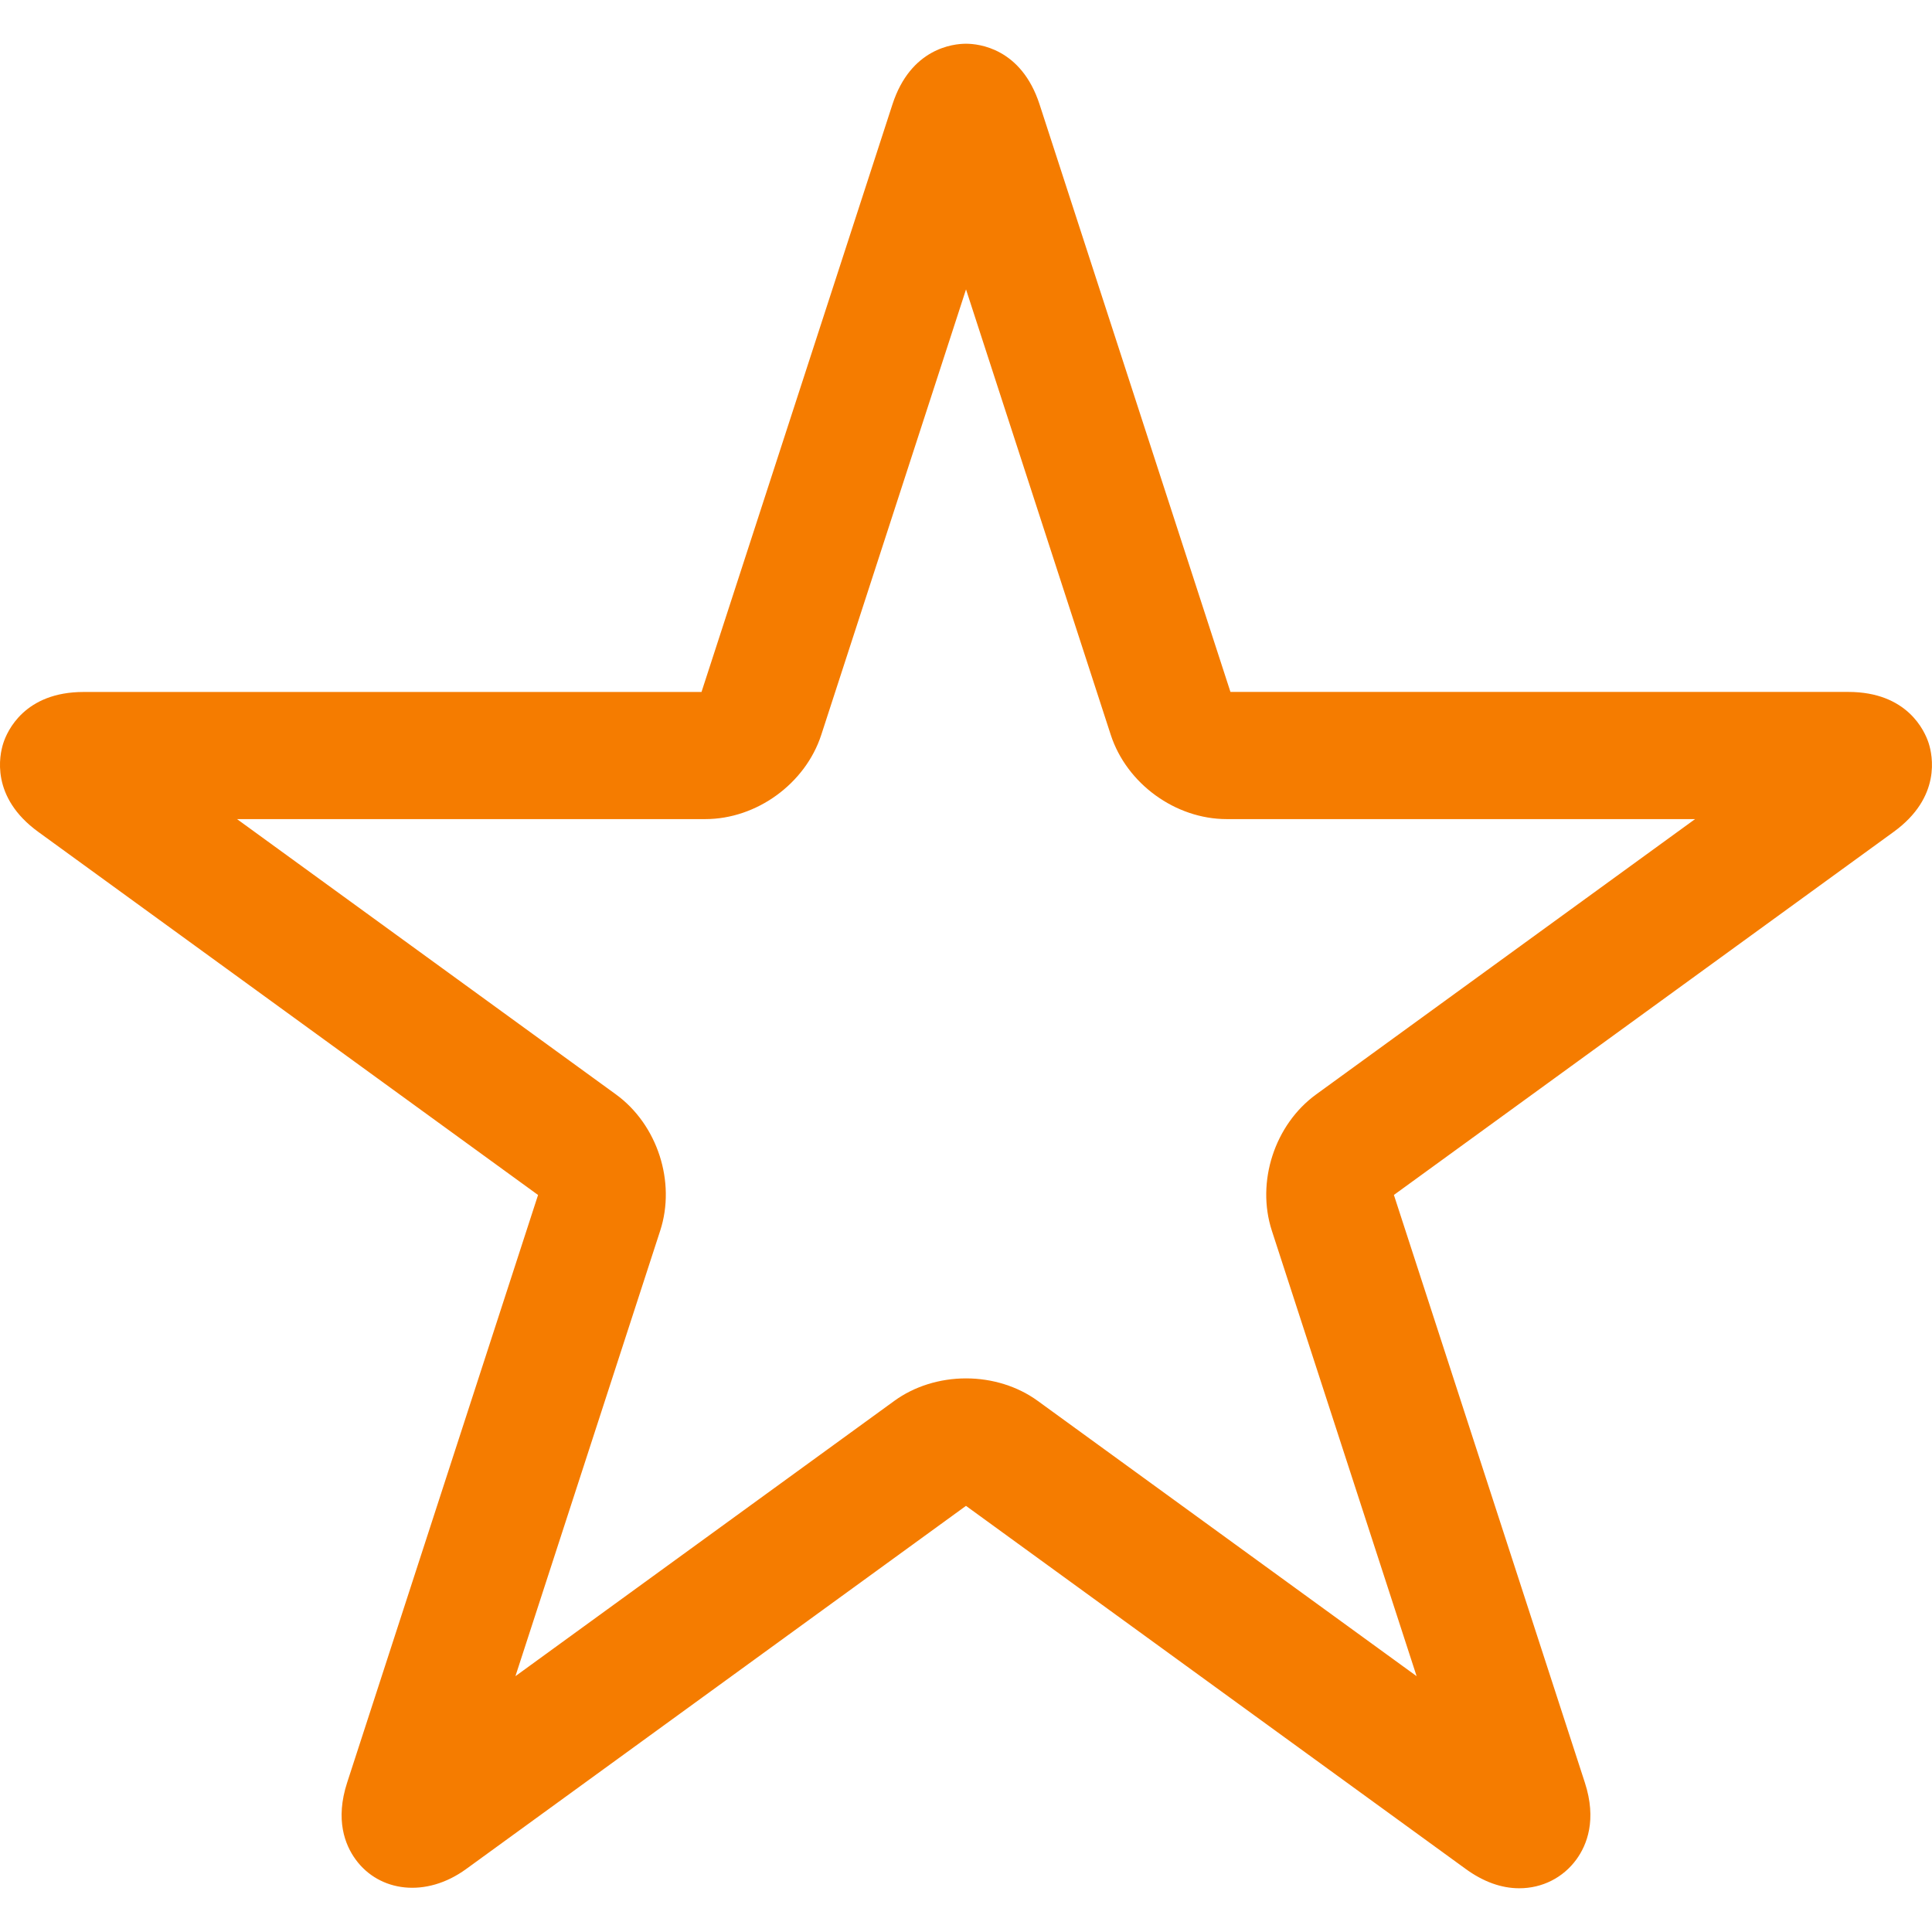
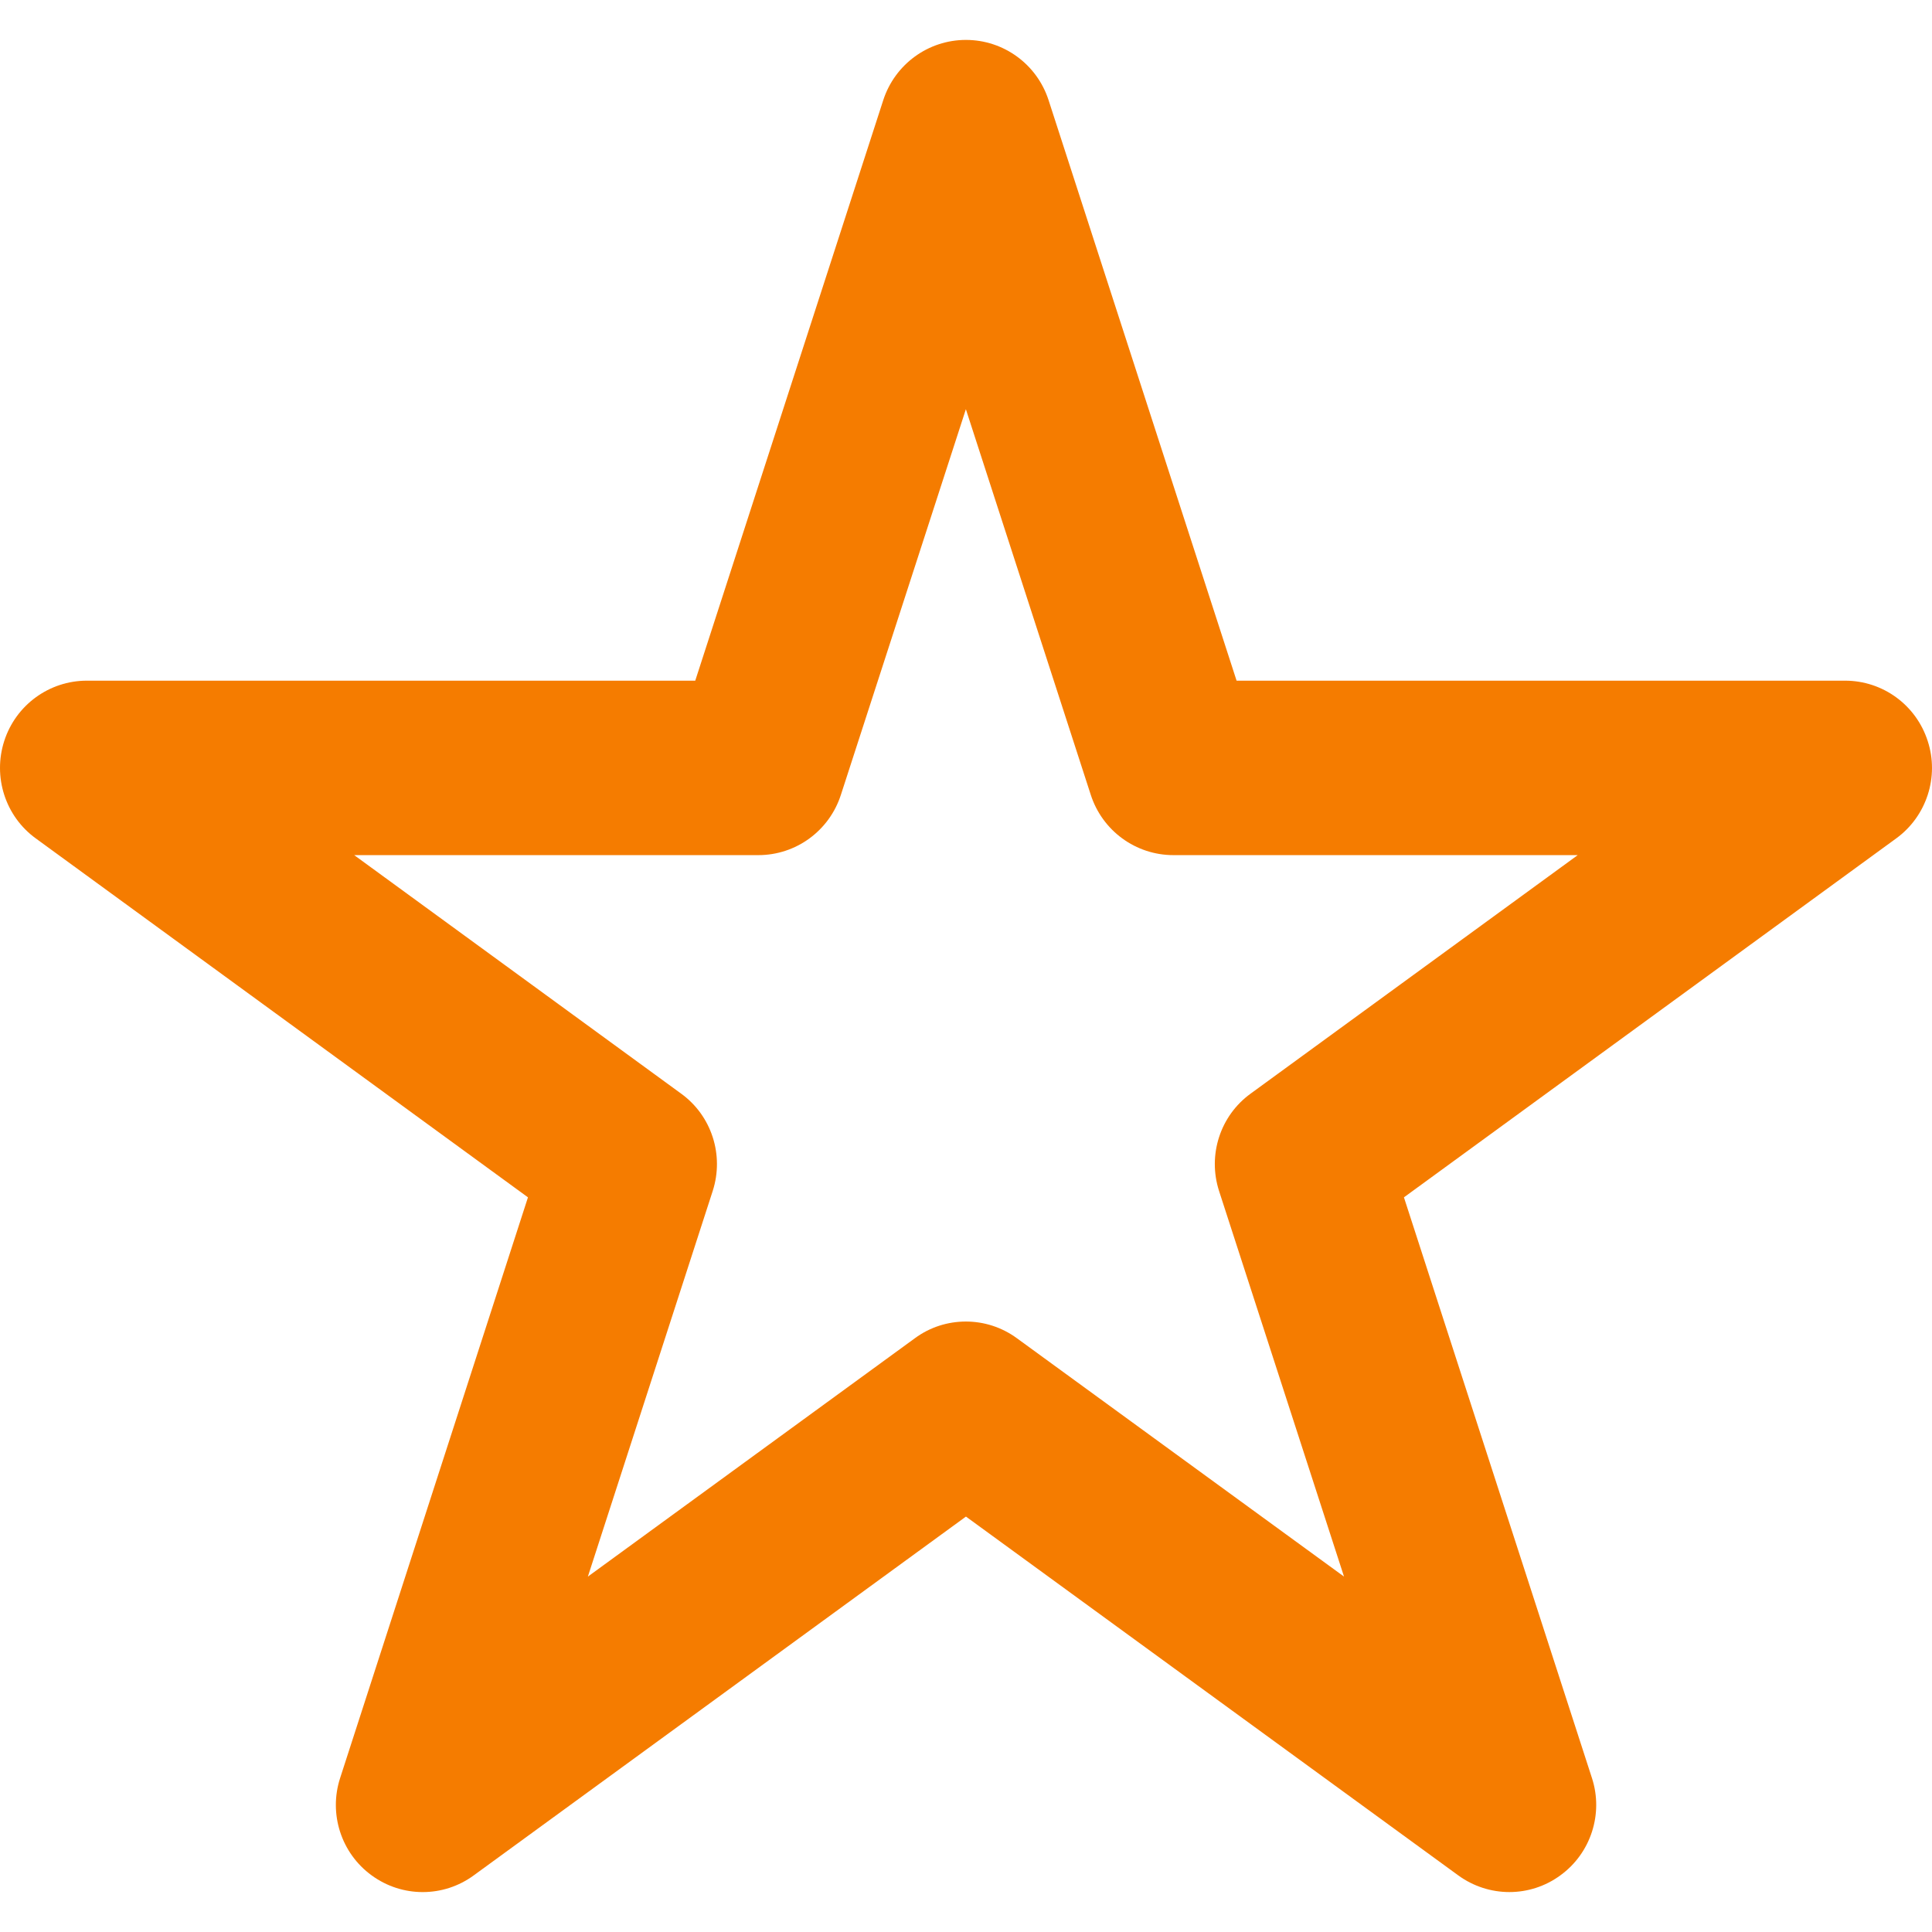
- <svg xmlns="http://www.w3.org/2000/svg" version="1.1" id="Capa_1" x="0px" y="0px" viewBox="0 0 45.591 45.591" style="enable-background:new 0 0 45.591 45.591;" xml:space="preserve" width="512px" height="512px">
+ <svg xmlns="http://www.w3.org/2000/svg" version="1.1" id="Capa_1" x="0px" y="0px" width="512px" height="512px" viewBox="0 0 80.048 80.048" style="enable-background:new 0 0 80.048 80.048;" xml:space="preserve" class="">
  <g>
    <g>
-       <g>
-         <path d="M0.902,19.63l11.795,8.569L8.192,42.065c-0.286,0.879-0.05,1.471,0.198,1.812    c0.559,0.771,1.663,0.917,2.61,0.228l11.795-8.57l11.795,8.57c0.415,0.301,0.839,0.454,1.261,0.454    c0.543,0,1.035-0.249,1.35-0.682c0.248-0.342,0.484-0.934,0.198-1.812l-4.506-13.867l11.795-8.569    c1.129-0.82,0.916-1.809,0.824-2.093s-0.501-1.208-1.896-1.208h-14.58L24.531,2.462c-0.432-1.327-1.438-1.43-1.735-1.43    c-0.298,0-1.304,0.103-1.736,1.431l-4.506,13.866H1.974c-1.396,0-1.805,0.925-1.896,1.208C-0.014,17.821-0.227,18.81,0.902,19.63z     M16.644,19.329c1.21,0,2.361-0.836,2.736-1.988l3.416-10.512l3.416,10.513c0.375,1.151,1.525,1.987,2.735,1.987H40l-8.942,6.497    c-0.98,0.712-1.419,2.065-1.045,3.216l3.416,10.512l-8.942-6.497c-0.47-0.342-1.071-0.53-1.691-0.53s-1.221,0.188-1.691,0.53    l-8.942,6.497l3.416-10.512c0.375-1.151-0.065-2.504-1.044-3.216l-8.942-6.497C5.593,19.329,16.644,19.329,16.644,19.329z" data-original="#010002" class="active-path" data-old_color="#010002" fill="#F57C00" />
+       <g id="Star_2_">
+         <g>
+           <path d="M79.871,30.705c-0.479-1.495-1.862-2.503-3.425-2.503H51.235l-7.79-24.053c-0.482-1.487-1.862-2.495-3.424-2.495     s-2.942,1.008-3.425,2.495l-7.79,24.053H3.599c-1.559,0-2.942,1.008-3.422,2.495c-0.482,1.487,0.043,3.125,1.305,4.04     l20.393,14.872l-7.783,24.061c-0.482,1.486,0.047,3.116,1.305,4.031c0.637,0.465,1.377,0.693,2.117,0.693     c0.743,0,1.483-0.229,2.116-0.693l20.392-14.865l20.396,14.865c1.267,0.923,2.975,0.923,4.232,0     c1.263-0.915,1.791-2.553,1.309-4.031l-7.79-24.061l20.396-14.872C79.824,33.822,80.354,32.184,79.871,30.705z M51.817,45.312     c-1.262,0.914-1.787,2.545-1.309,4.031l5.178,15.979l-13.55-9.873c-0.634-0.465-1.377-0.694-2.117-0.694     c-0.744,0-1.487,0.229-2.116,0.694l-13.546,9.874l5.173-15.979c0.479-1.487-0.046-3.118-1.309-4.032l-13.546-9.882h16.746     c1.559,0,2.941-1.008,3.421-2.503l5.177-15.973l5.173,15.973c0.481,1.495,1.866,2.503,3.425,2.503h16.753L51.817,45.312z" data-original="#000000" class="active-path" data-old_color="#000000" fill="#F57C00" />
+         </g>
      </g>
    </g>
  </g>
</svg>
